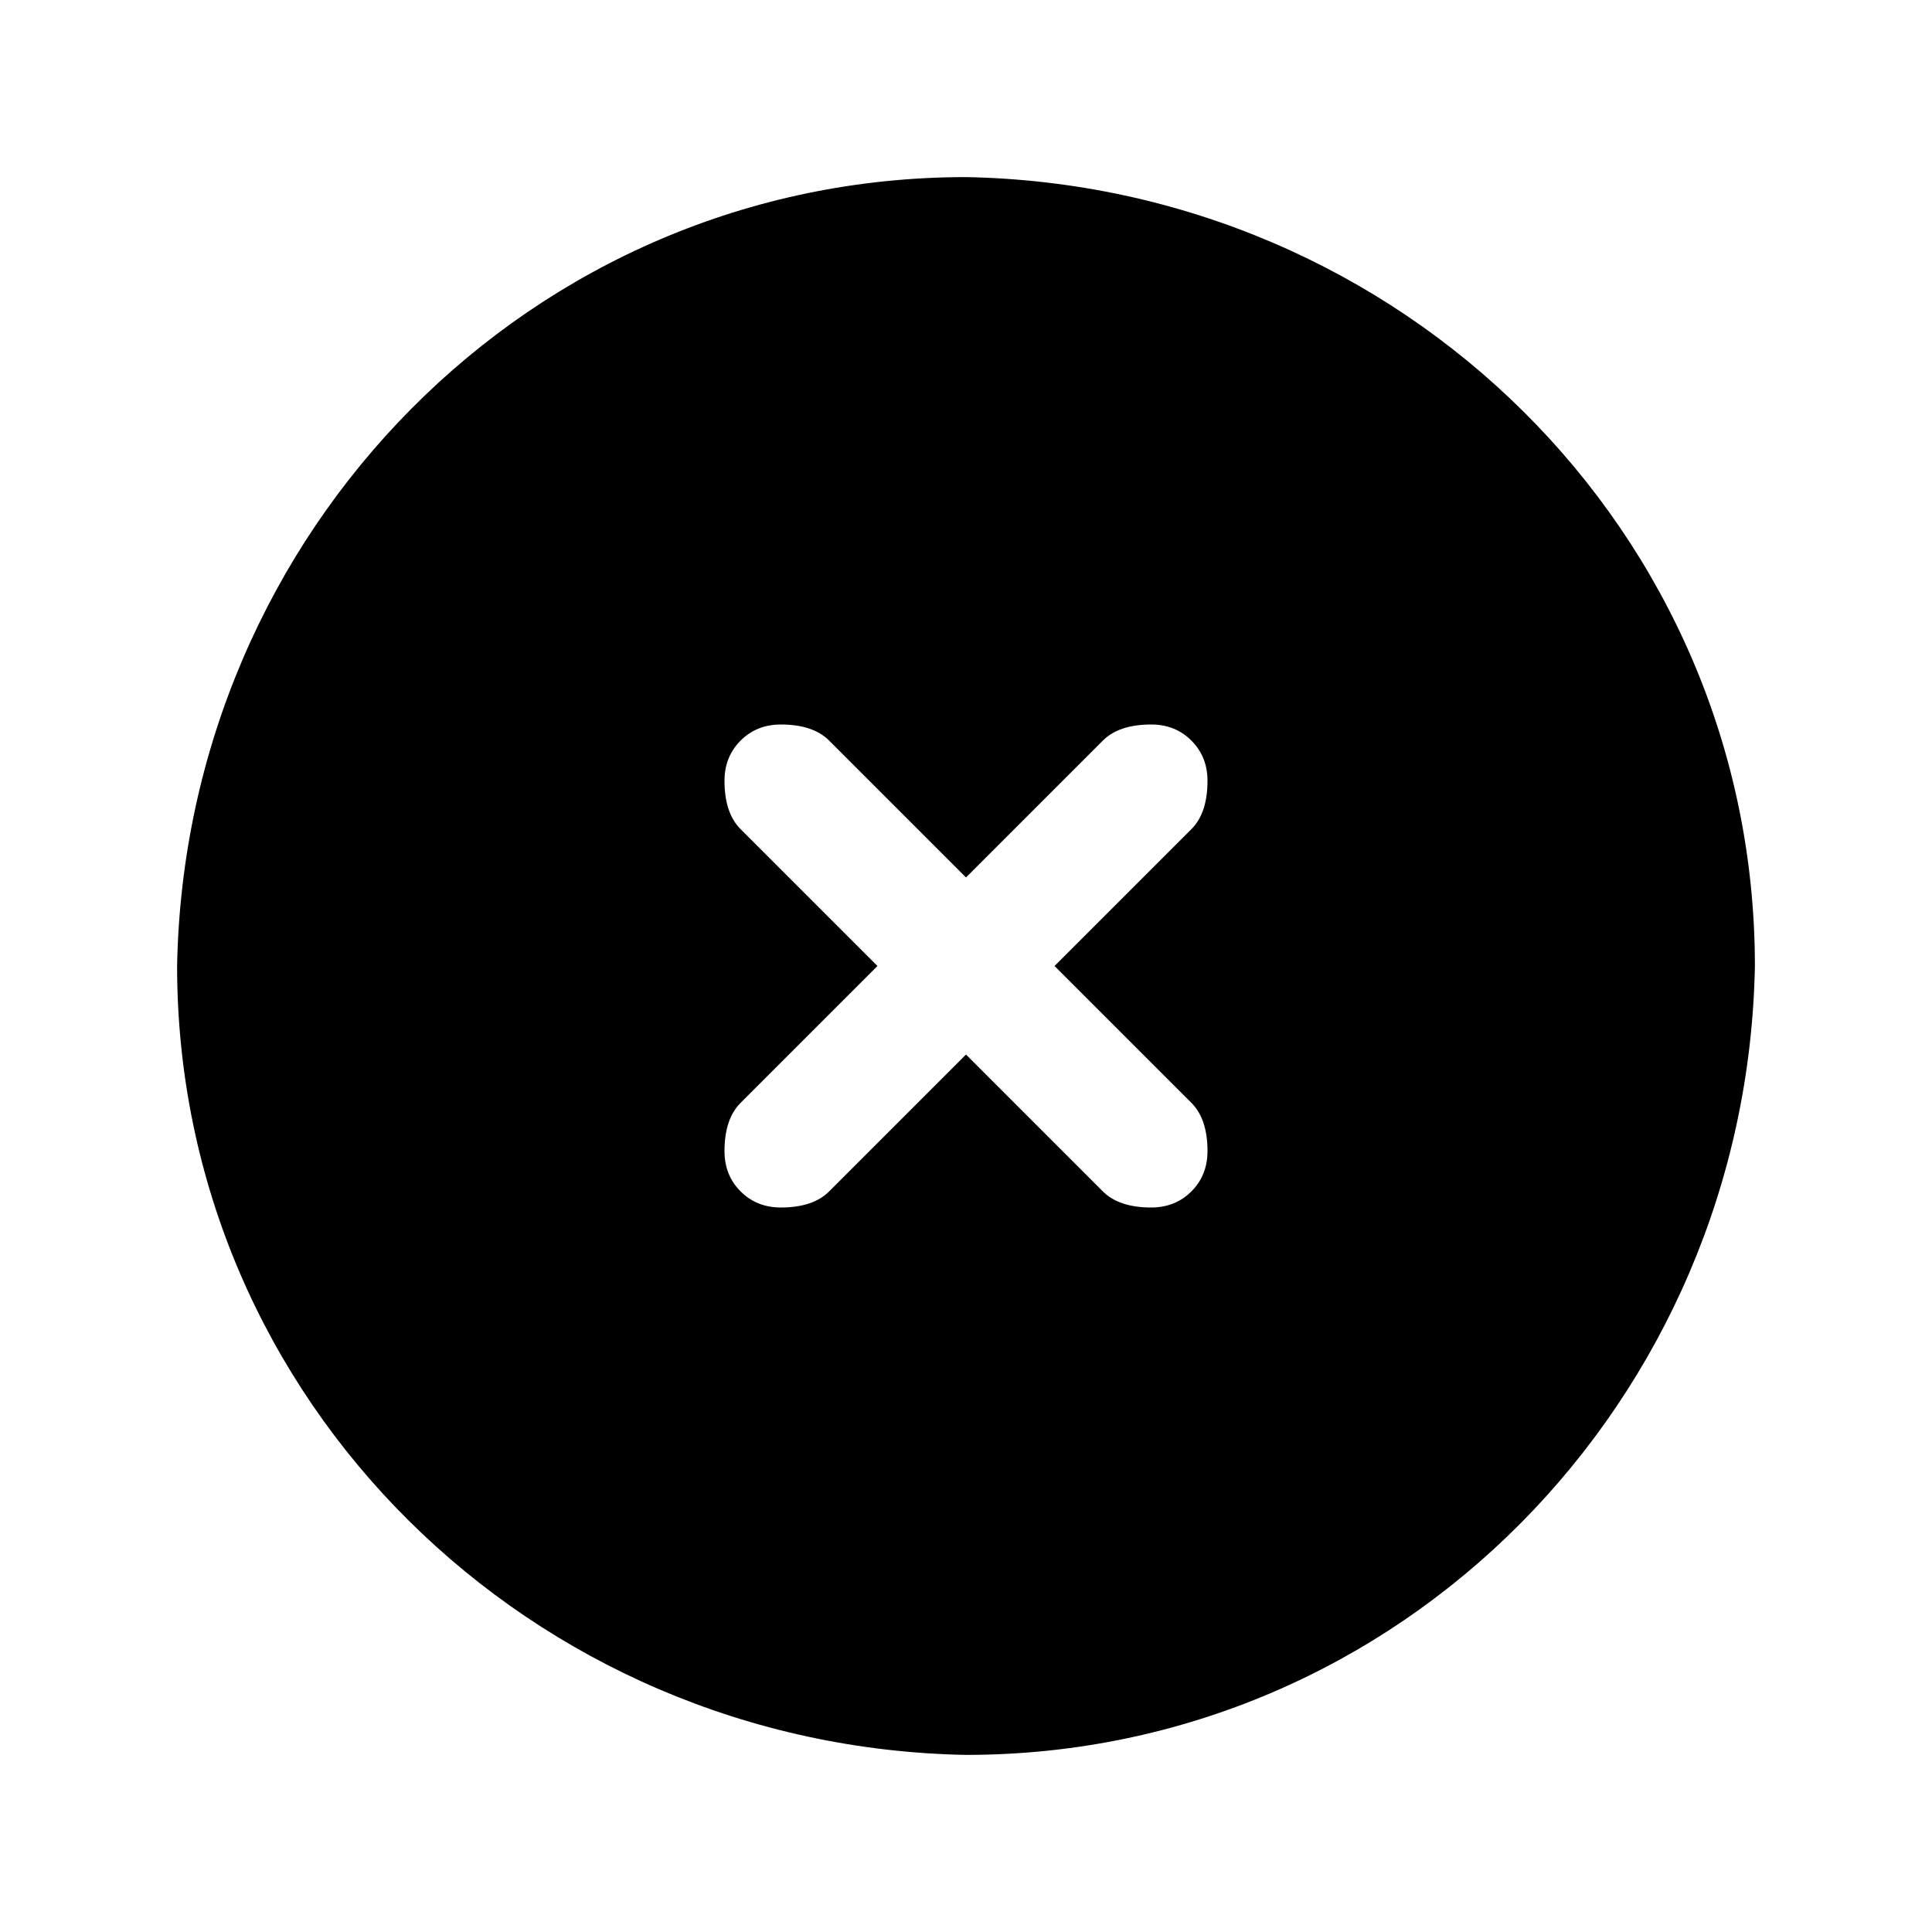
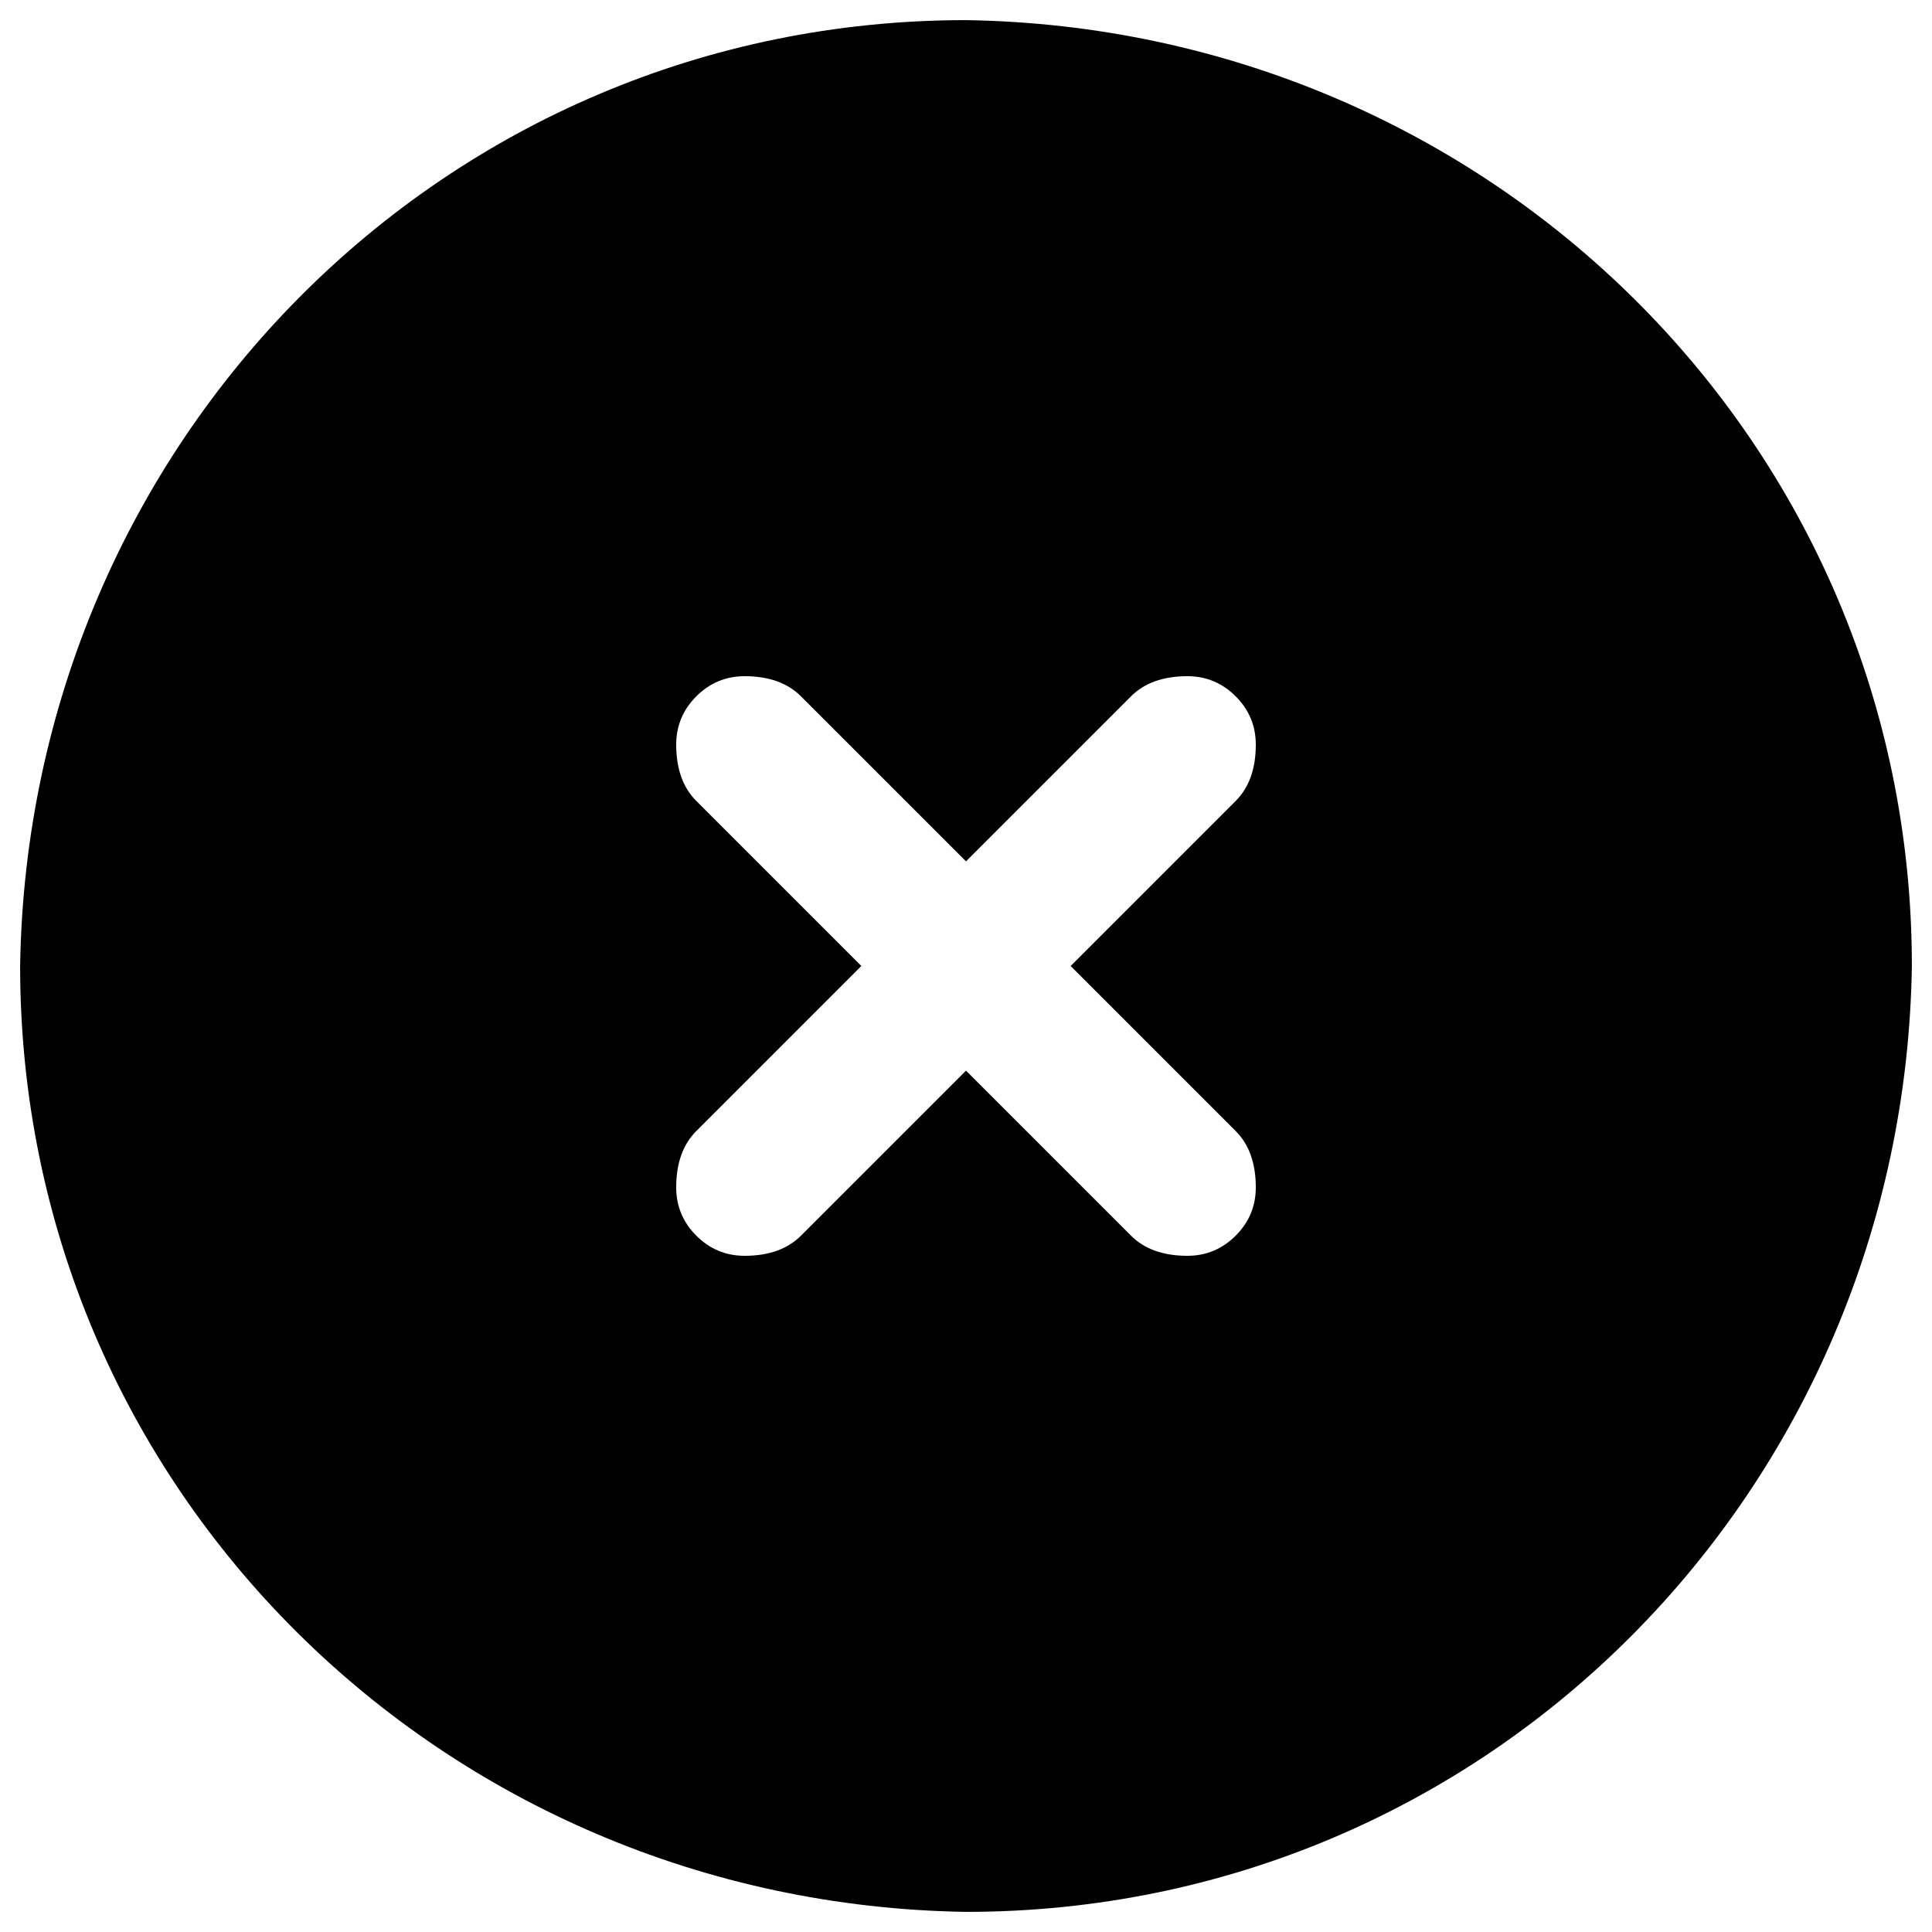
- <svg viewBox="0 0 24 24">
-   <path fill="#000" d="m21.8 12c-0.1 5.4-4.4 9.8-9.8 9.8-5.4-0.1-9.8-4.4-9.8-9.8 0.1-5.4 4.4-9.8 9.8-9.8 5.4 0.1 9.8 4.4 9.8 9.8zm-11.5-2.8q-0.2-0.2-0.6-0.2-0.3 0-0.5 0.2-0.2 0.2-0.2 0.5 0 0.4 0.2 0.6l1.7 1.7-1.7 1.7q-0.2 0.2-0.2 0.6 0 0.3 0.2 0.5 0.2 0.2 0.5 0.2 0.4 0 0.6-0.2l1.7-1.7 1.7 1.7q0.2 0.2 0.6 0.2 0.3 0 0.5-0.2 0.2-0.2 0.2-0.5 0-0.4-0.2-0.6l-1.7-1.7 1.7-1.7q0.2-0.2 0.2-0.6 0-0.3-0.2-0.5-0.2-0.2-0.5-0.2-0.4 0-0.6 0.2l-1.7 1.7z" />
+ <svg viewBox="0 0 48 48">
+   <path fill="#000" d="m47.5 24c-0.2 13-10.5 23.5-23.5 23.5-13-0.2-23.5-10.5-23.5-23.5 0.2-13 10.5-23.5 23.5-23.5 13 0.2 23.5 10.5 23.5 23.5zm-27.6-6.7q-0.5-0.5-1.4-0.5-0.7 0-1.2 0.5-0.5 0.5-0.5 1.2 0 0.9 0.5 1.4l4.1 4.1-4.1 4.1q-0.5 0.5-0.5 1.4 0 0.7 0.5 1.2 0.5 0.5 1.2 0.5 0.9 0 1.4-0.5l4.1-4.1 4.1 4.1q0.5 0.5 1.4 0.5 0.7 0 1.2-0.5 0.5-0.5 0.5-1.2 0-0.9-0.5-1.4l-4.1-4.1 4.1-4.1q0.5-0.5 0.5-1.4 0-0.7-0.5-1.2-0.5-0.5-1.2-0.5-0.9 0-1.4 0.5l-4.1 4.1z" />
</svg>
